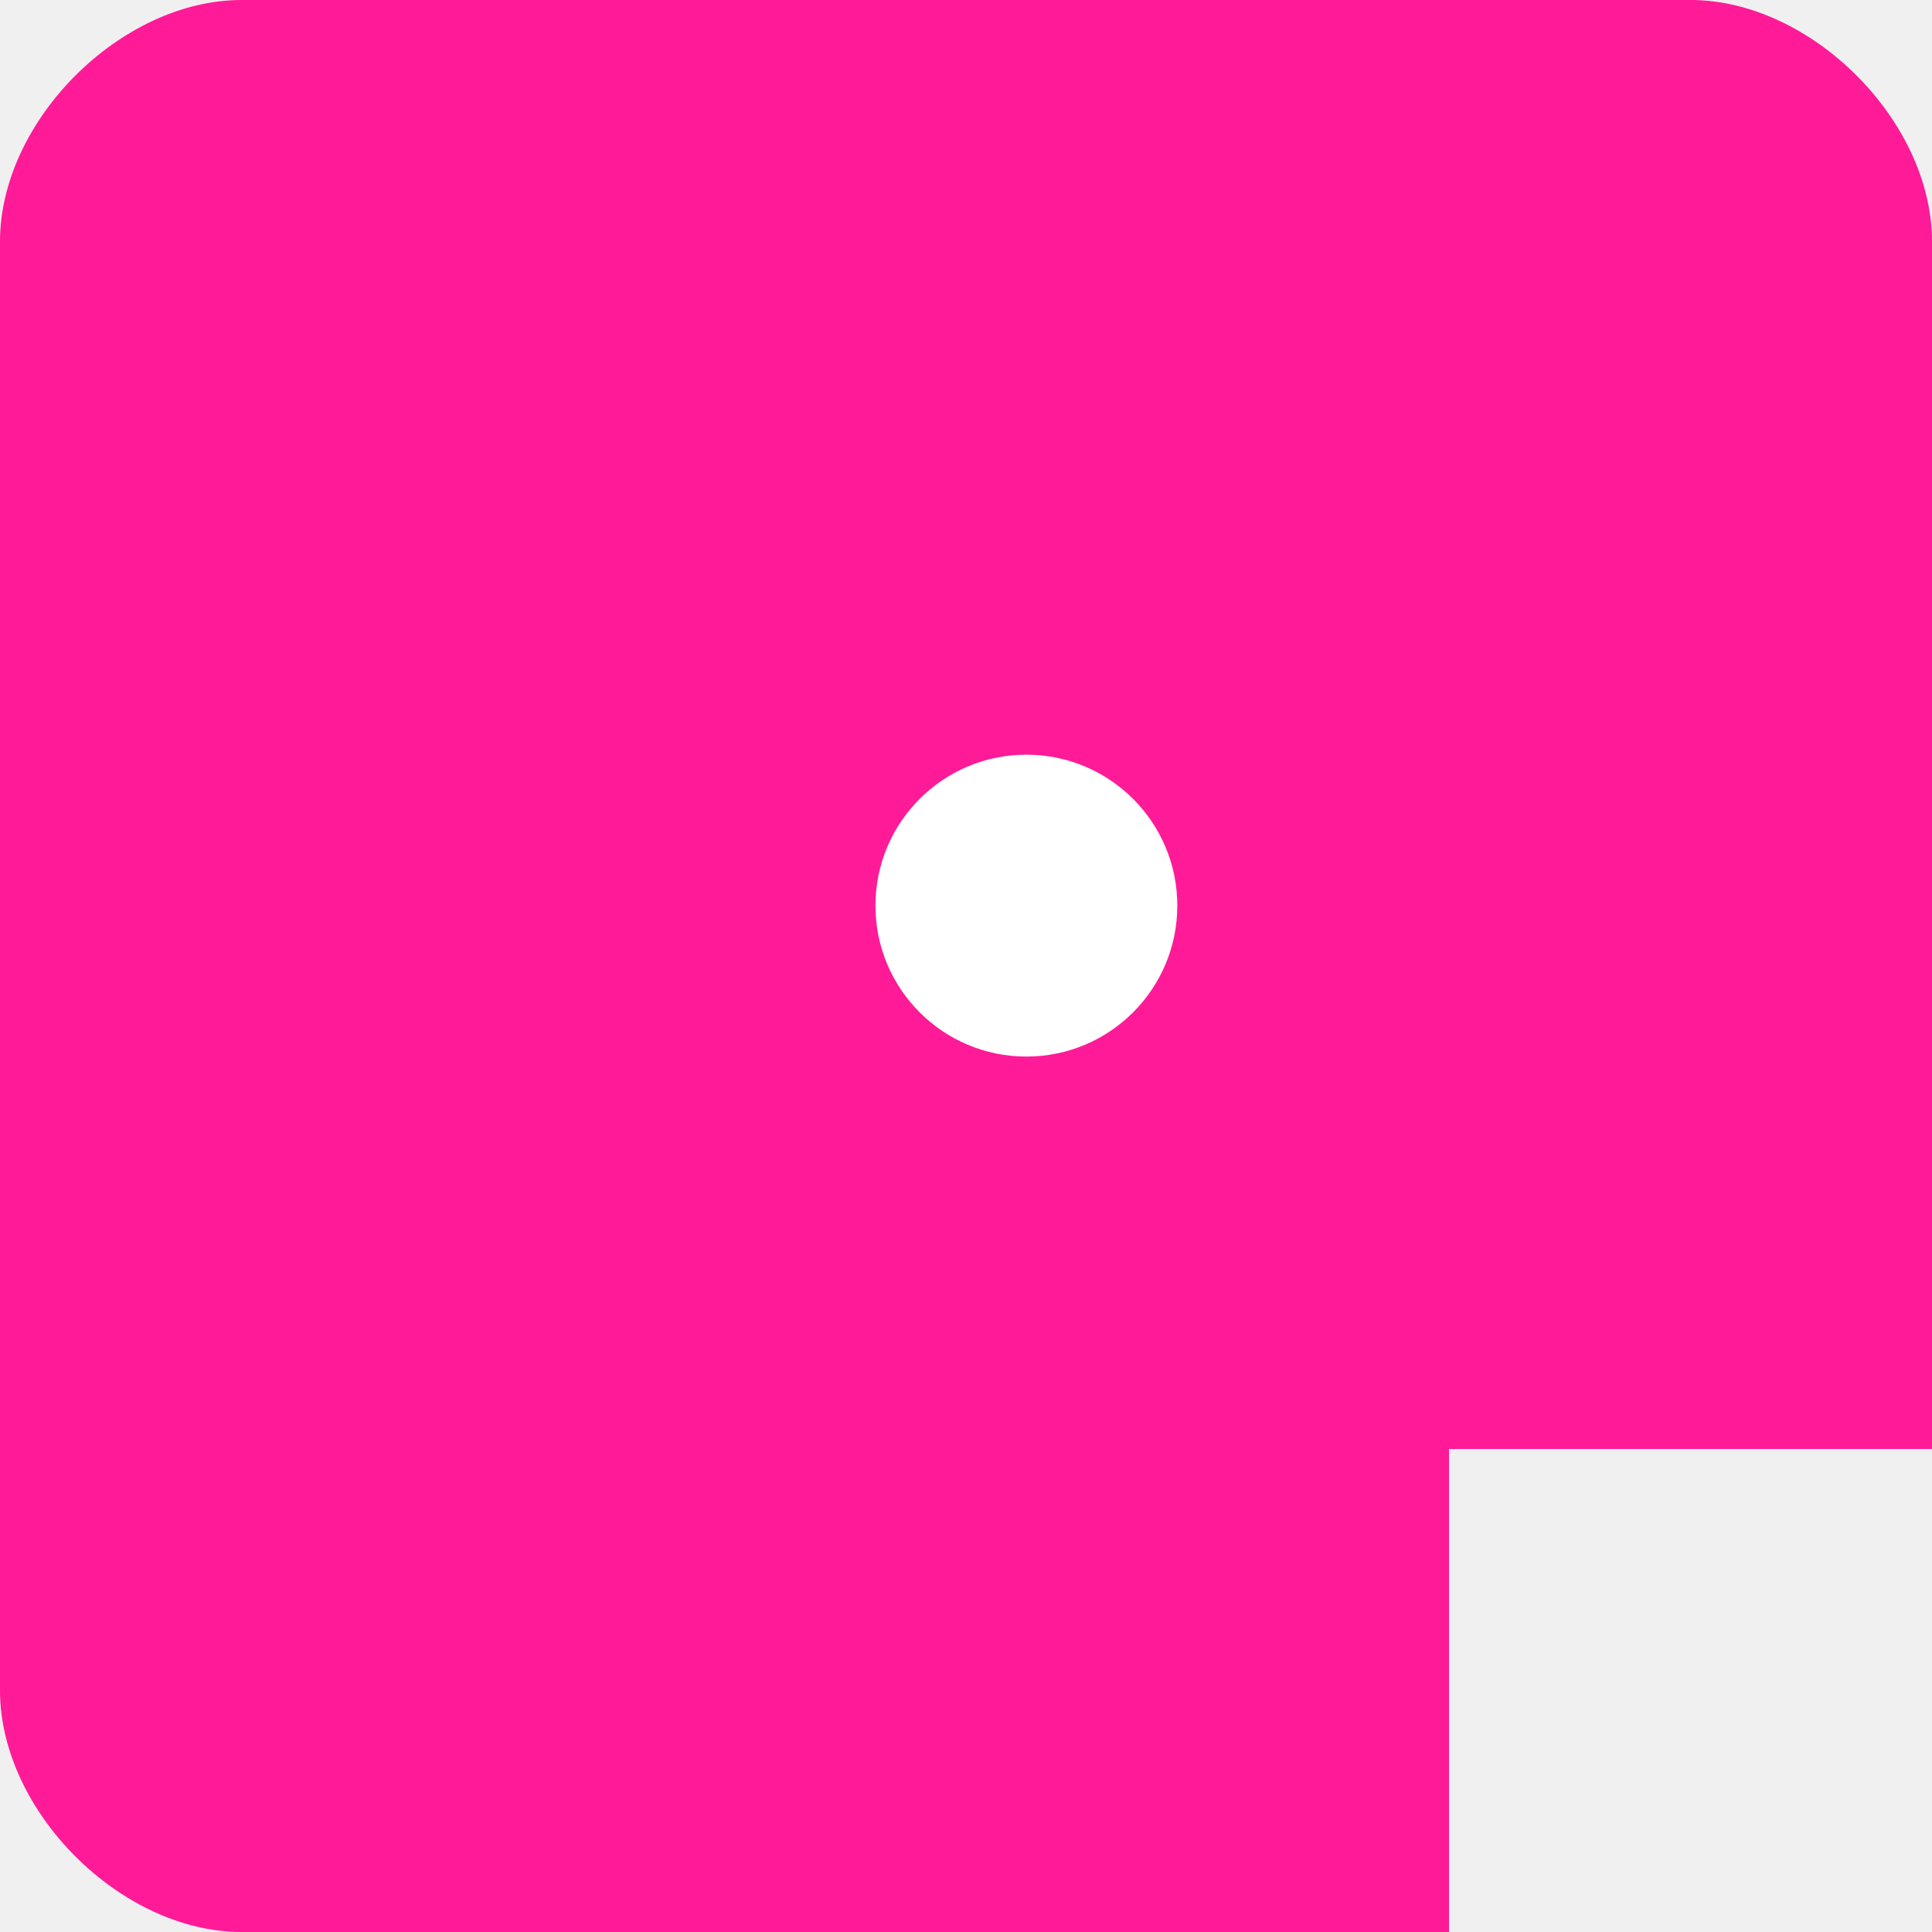
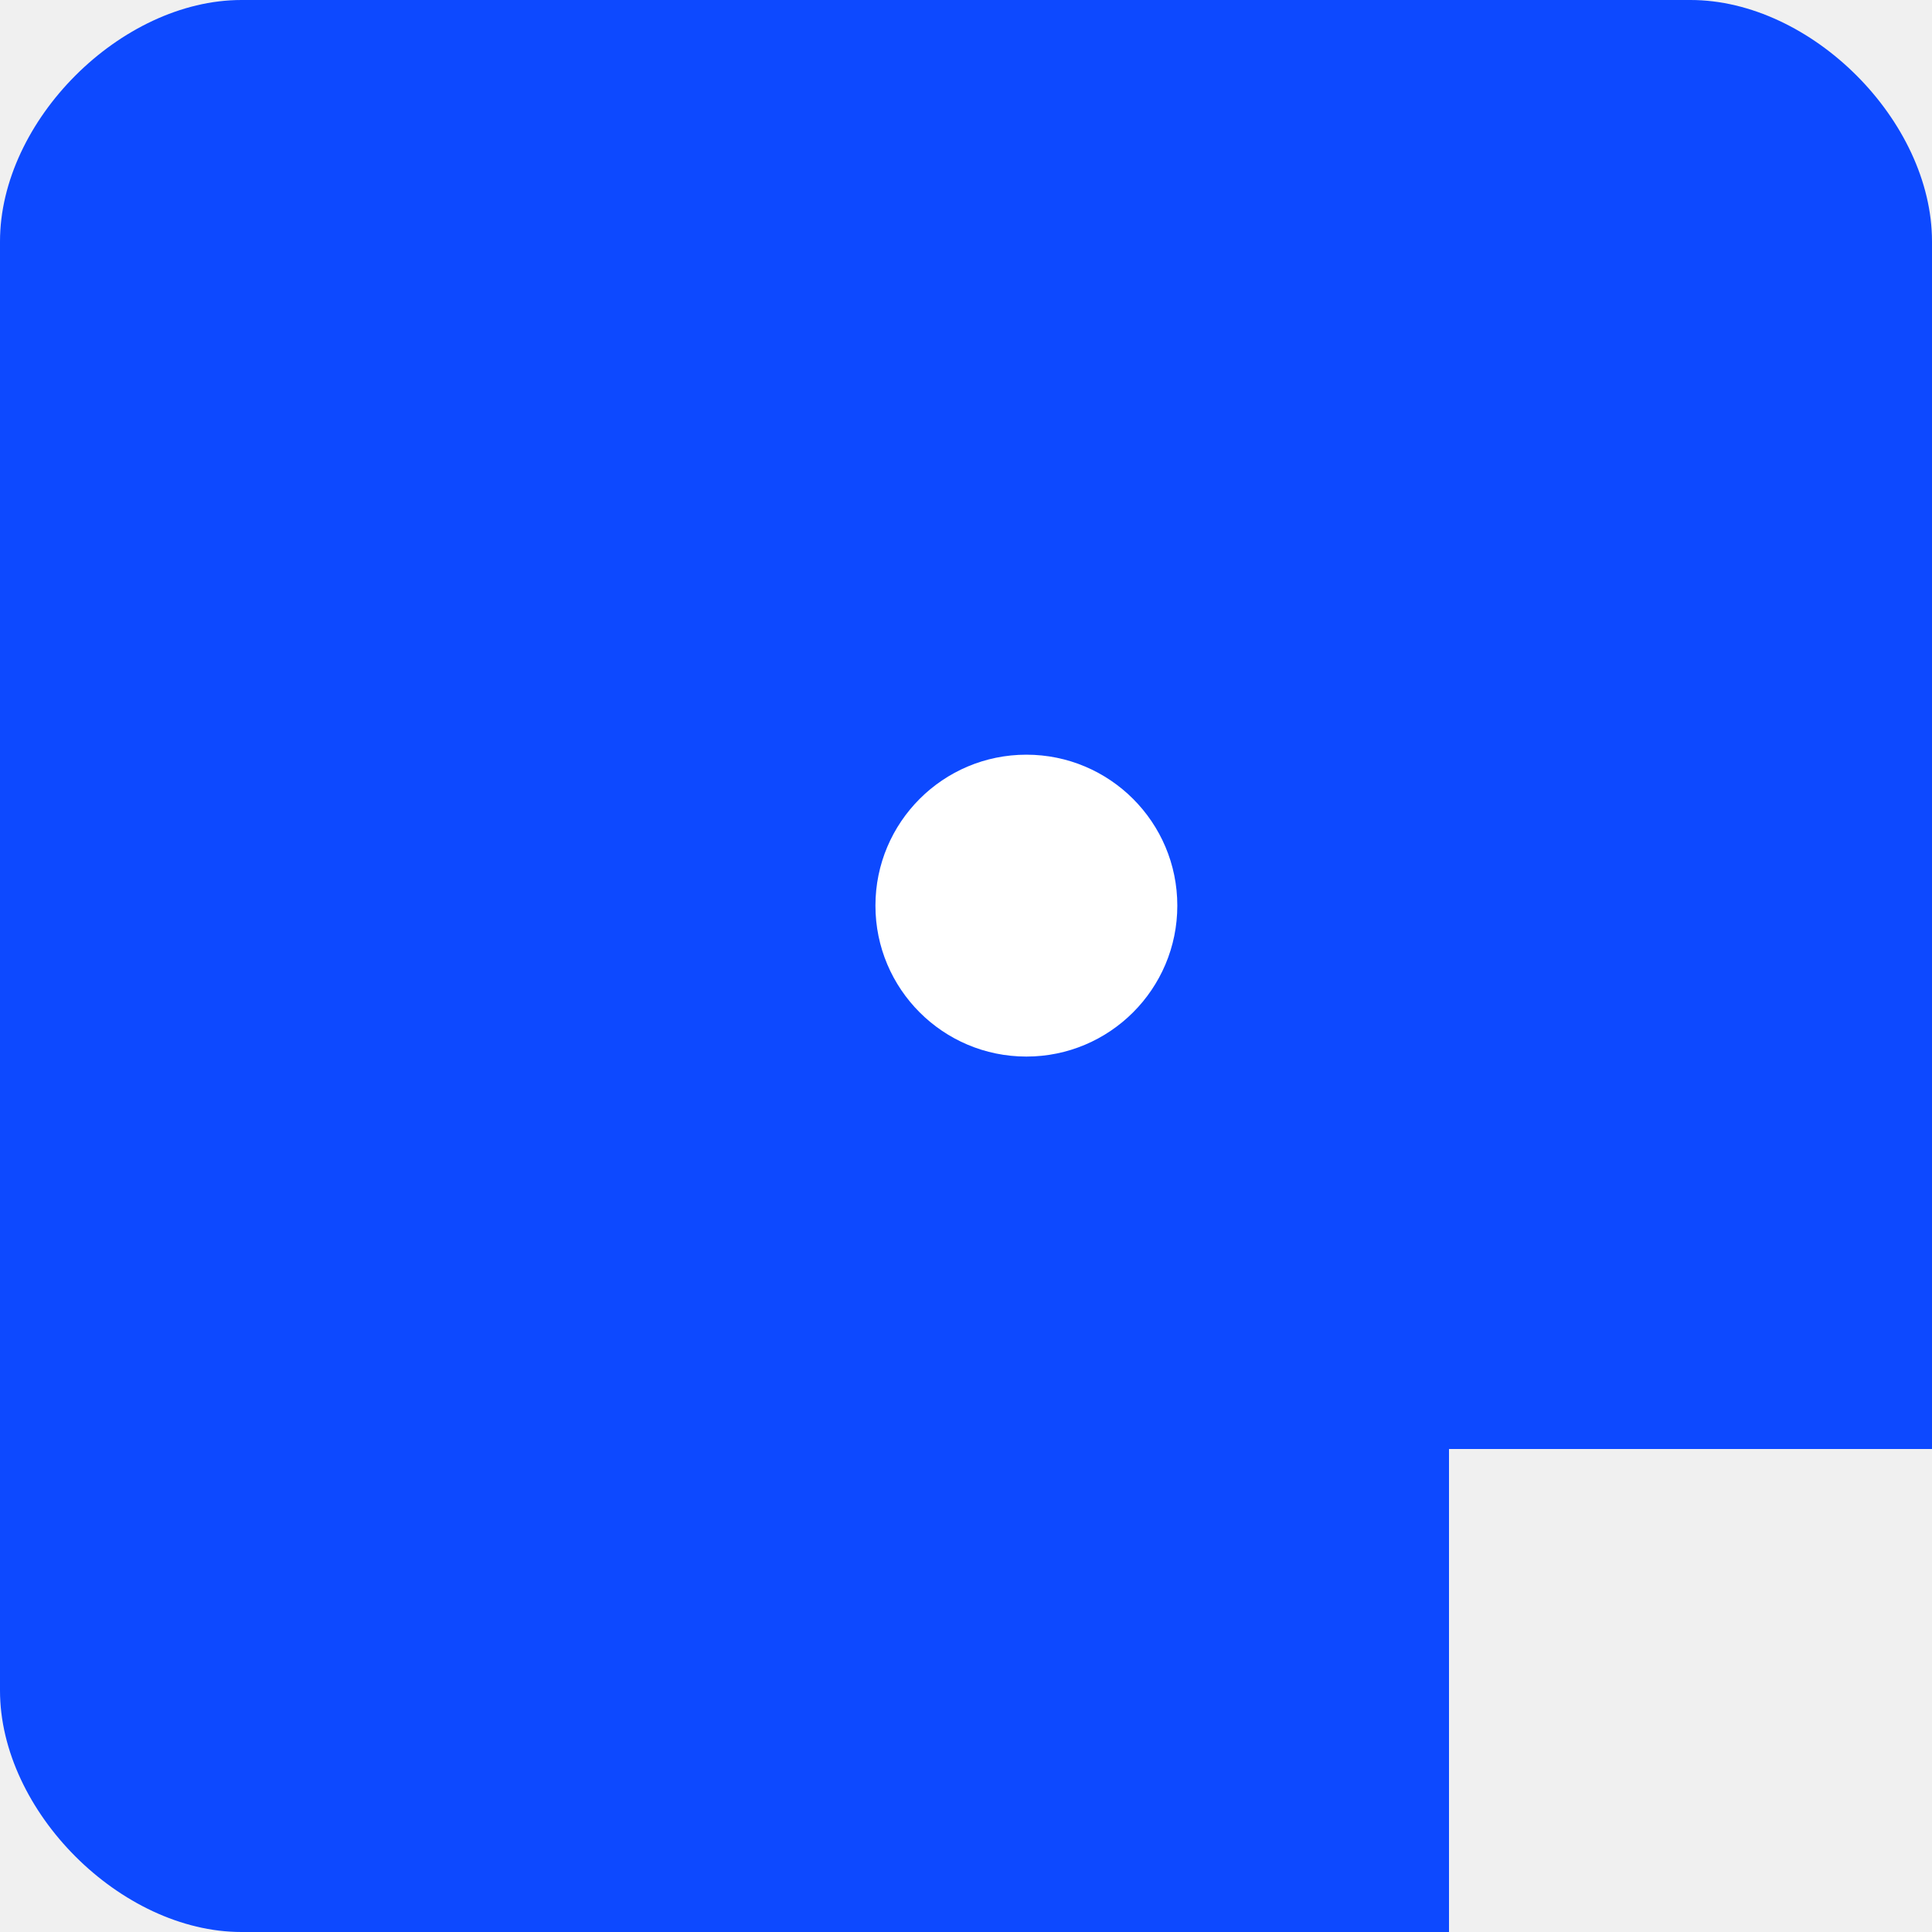
<svg xmlns="http://www.w3.org/2000/svg" width="128" height="128">
-   <path style="fill: hsl(327, 100%, 55%)" d="M 112,0 C 104,0 24,0 16,0 8,0 0,8 0,16 c 0,8 0,88 0,96 0,8 8,16 16,16 8,0 80,0 80,0 l 0,-32 32,0 c 0,0 0,-72 0,-80 0,-8 -8,-16 -16,-16 z" />
+   <path style="fill: hsl(225, 100%, 52.5%)" d="M 112,0 C 104,0 24,0 16,0 8,0 0,8 0,16 c 0,8 0,88 0,96 0,8 8,16 16,16 8,0 80,0 80,0 l 0,-32 32,0 c 0,0 0,-72 0,-80 0,-8 -8,-16 -16,-16 z" />
  <path style="fill: #fff" d="m 78,60 c 0,-5.52 -4.476,-10 -10,-10 -5.524,0 -10,4.48 -10,10 0,5.52 4.476,10 10,10 5.524,0 10,-4.48 10,-10 z" />
</svg>
